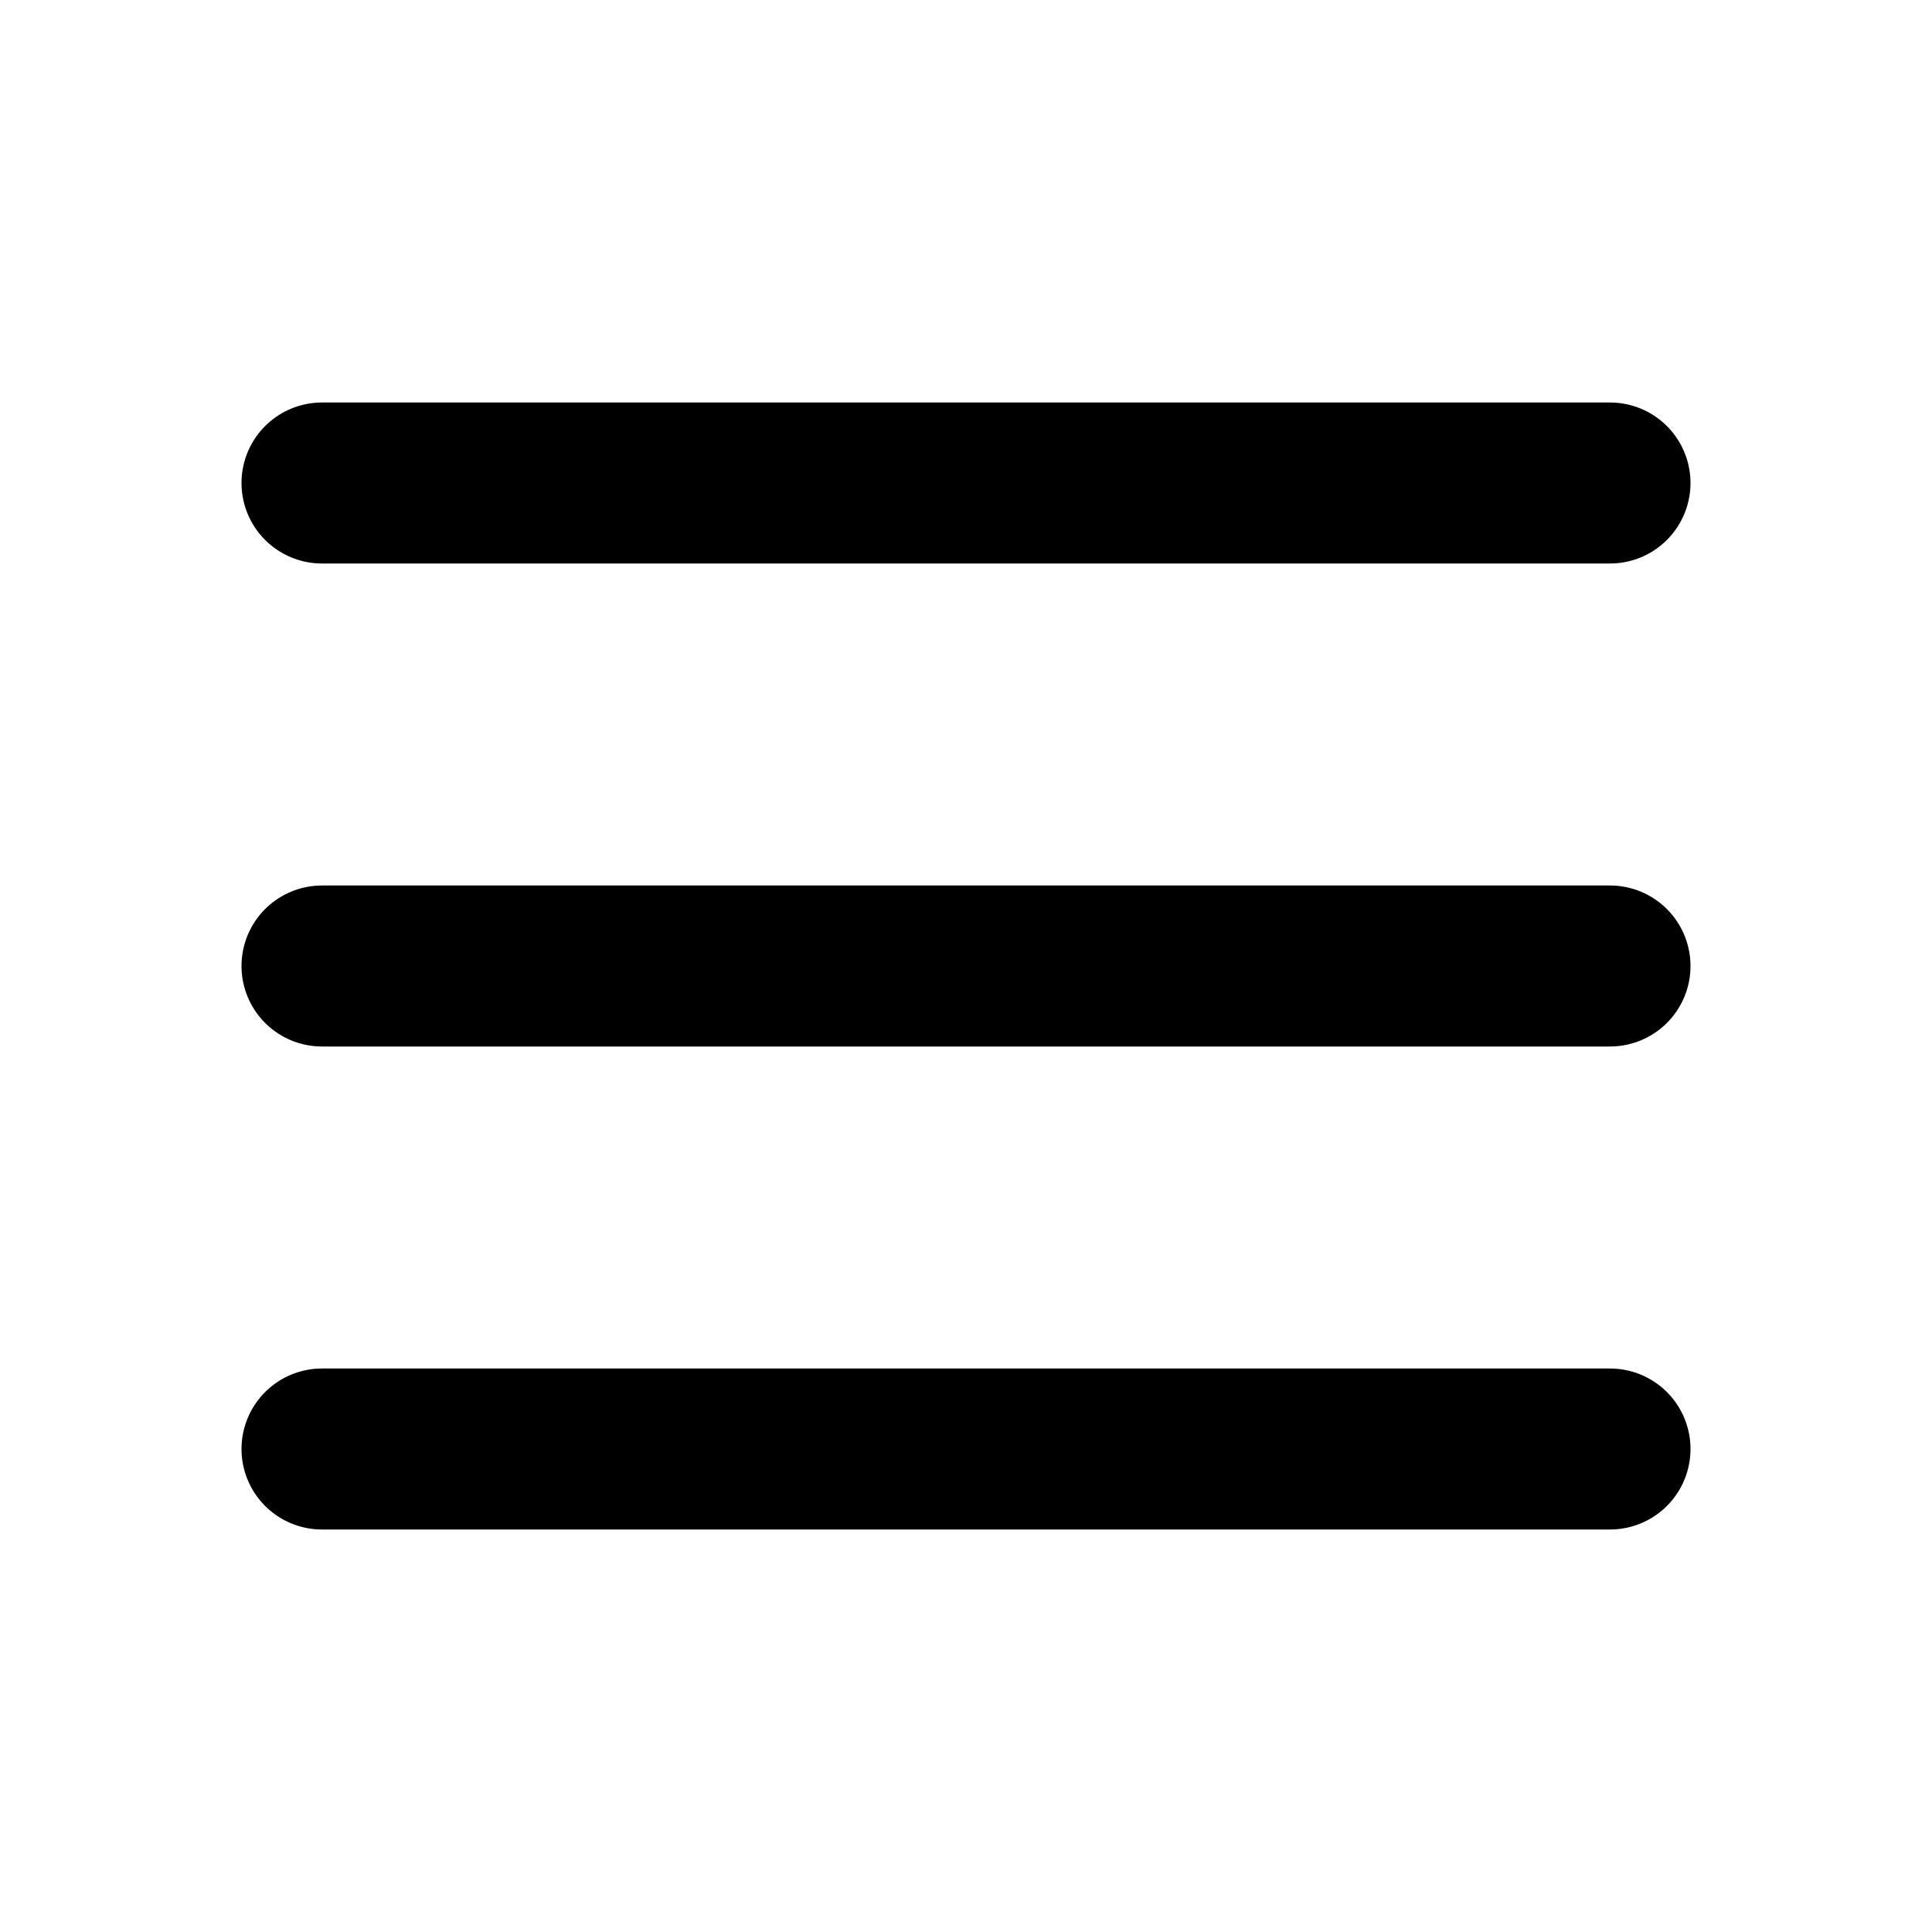
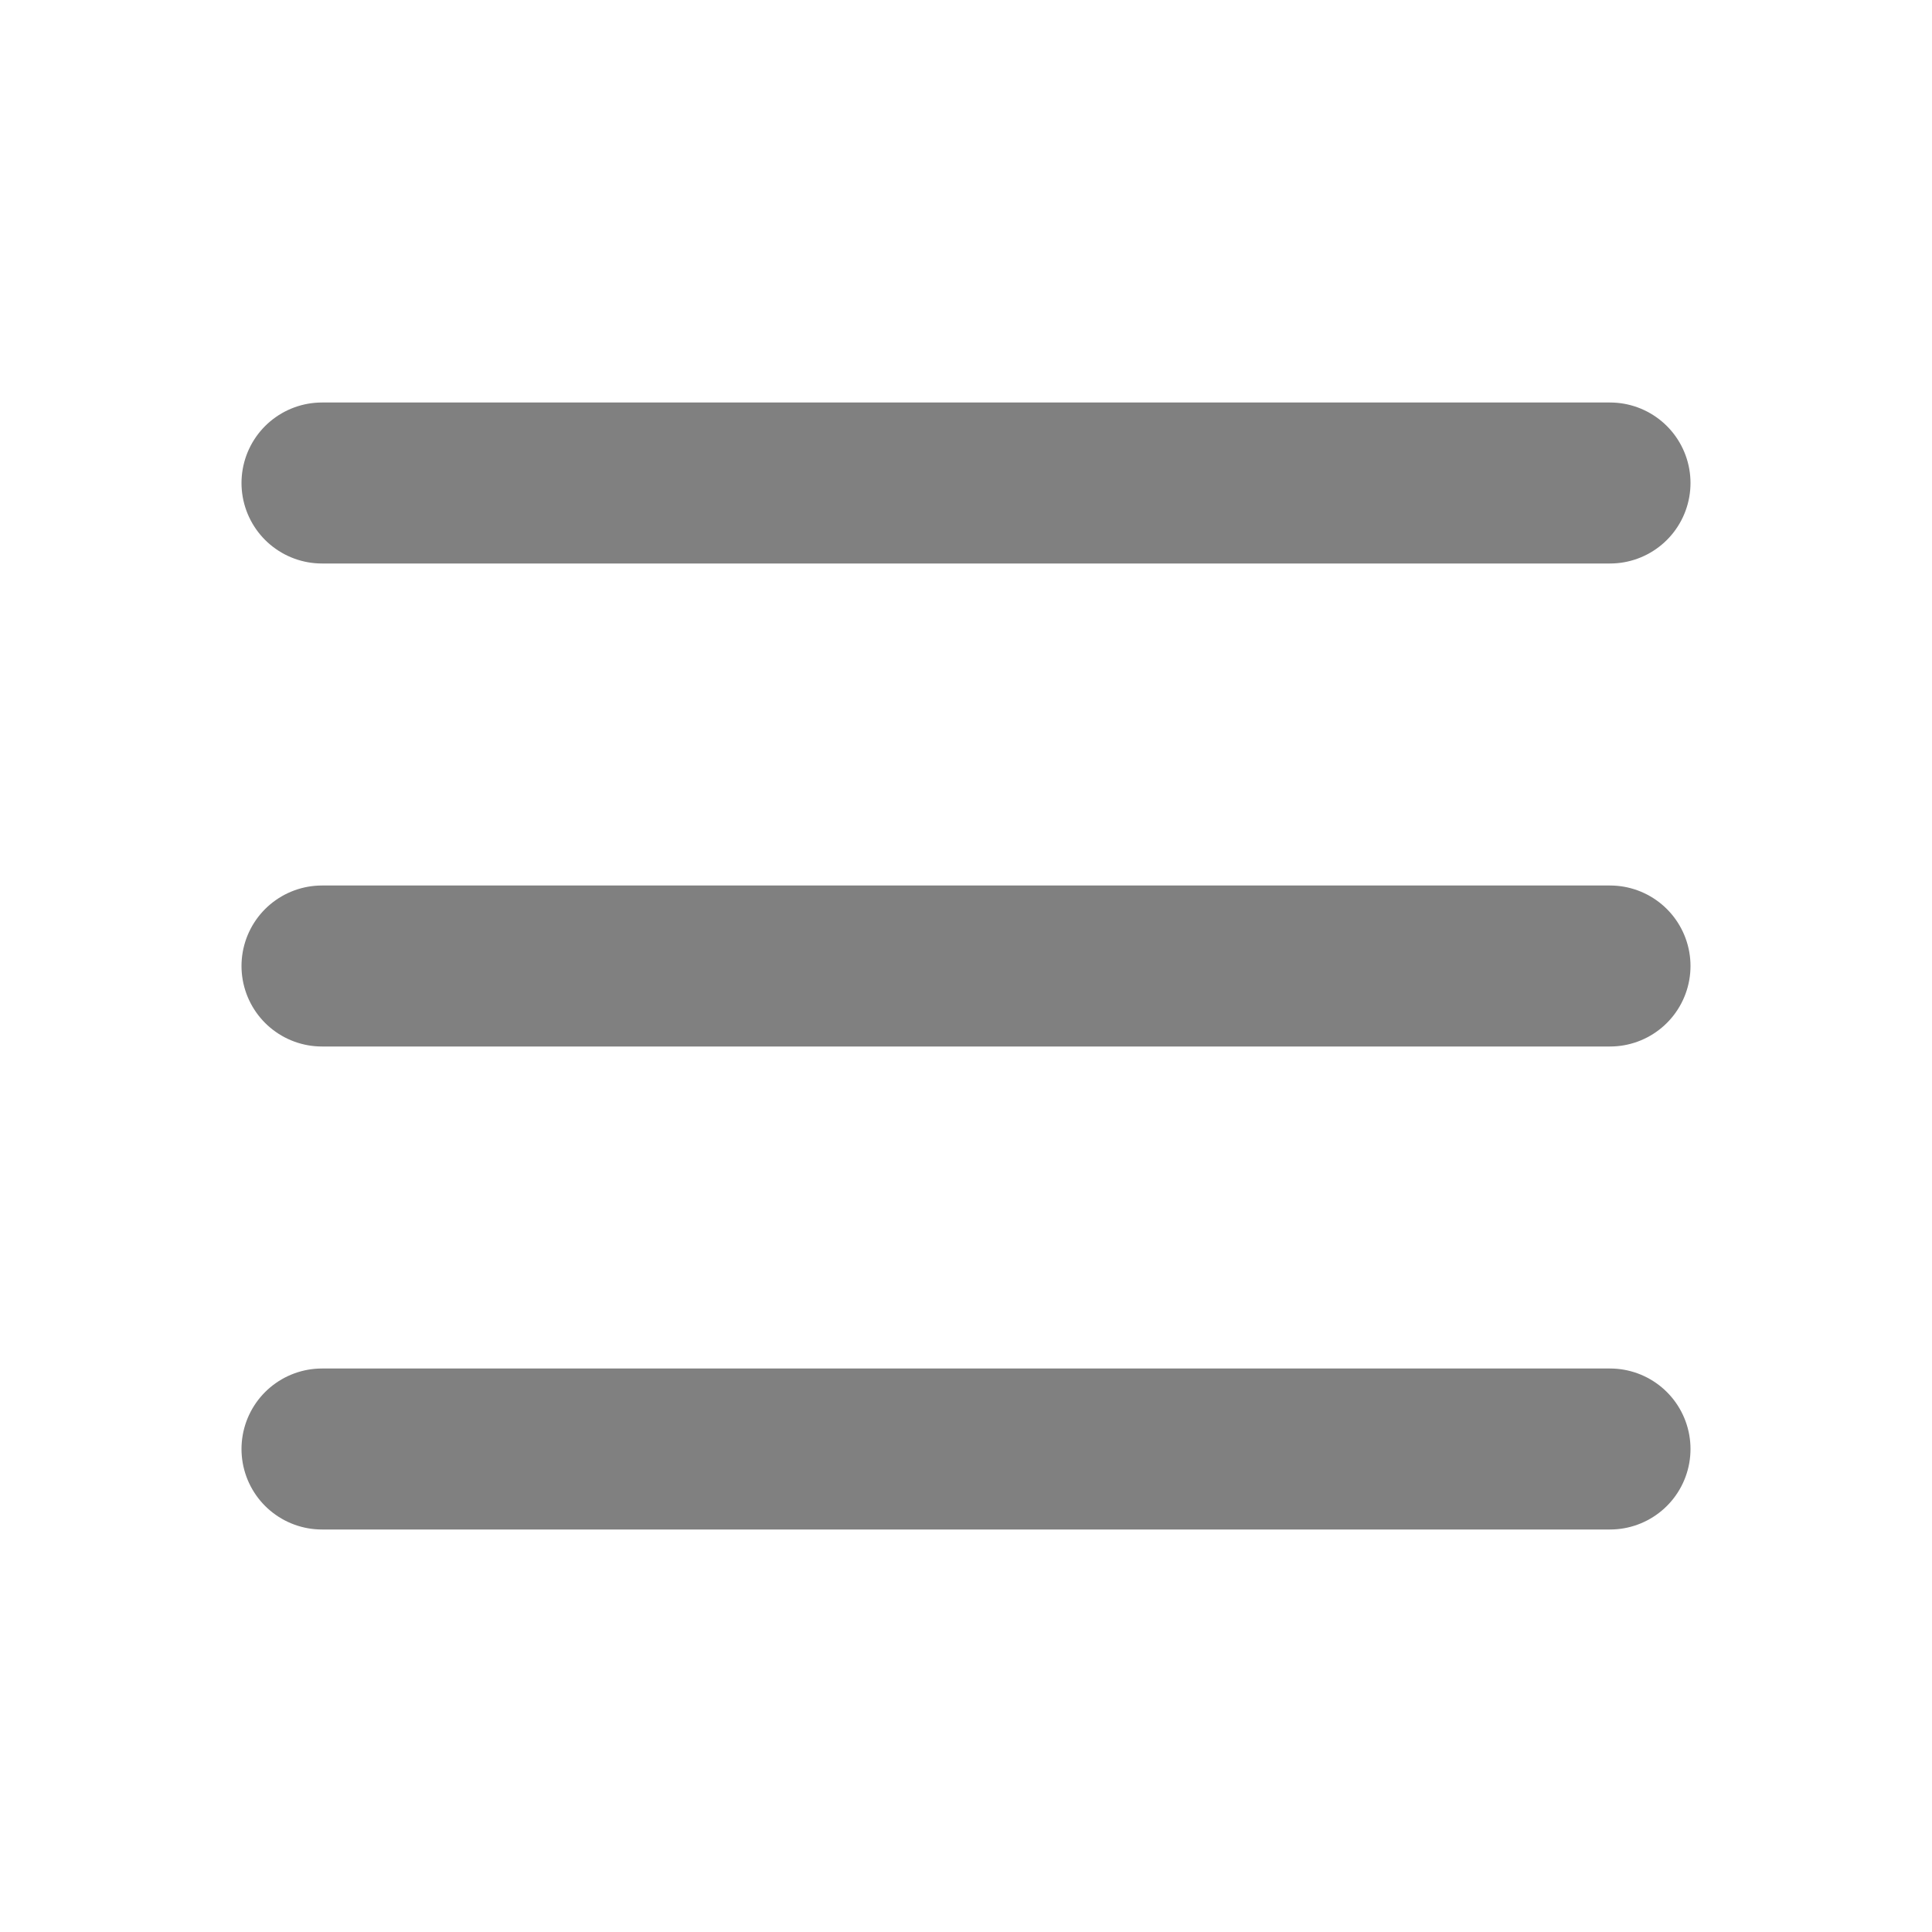
<svg xmlns="http://www.w3.org/2000/svg" width="800px" height="800px" viewBox="0 0 24 24" fill="none">
-   <path d="M4 18L20 18" stroke="#000000" stroke-width="2" stroke-linecap="round" />
-   <path d="M4 12L20 12" stroke="#000000" stroke-width="2" stroke-linecap="round" />
-   <path d="M4 6L20 6" stroke="#000000" stroke-width="2" stroke-linecap="round" />
+   <path d="M4 18L20 18" stroke="gray" stroke-width="2" stroke-linecap="round" />
+   <path d="M4 12L20 12" stroke="gray" stroke-width="2" stroke-linecap="round" />
+   <path d="M4 6L20 6" stroke="gray" stroke-width="2" stroke-linecap="round" />
</svg>
